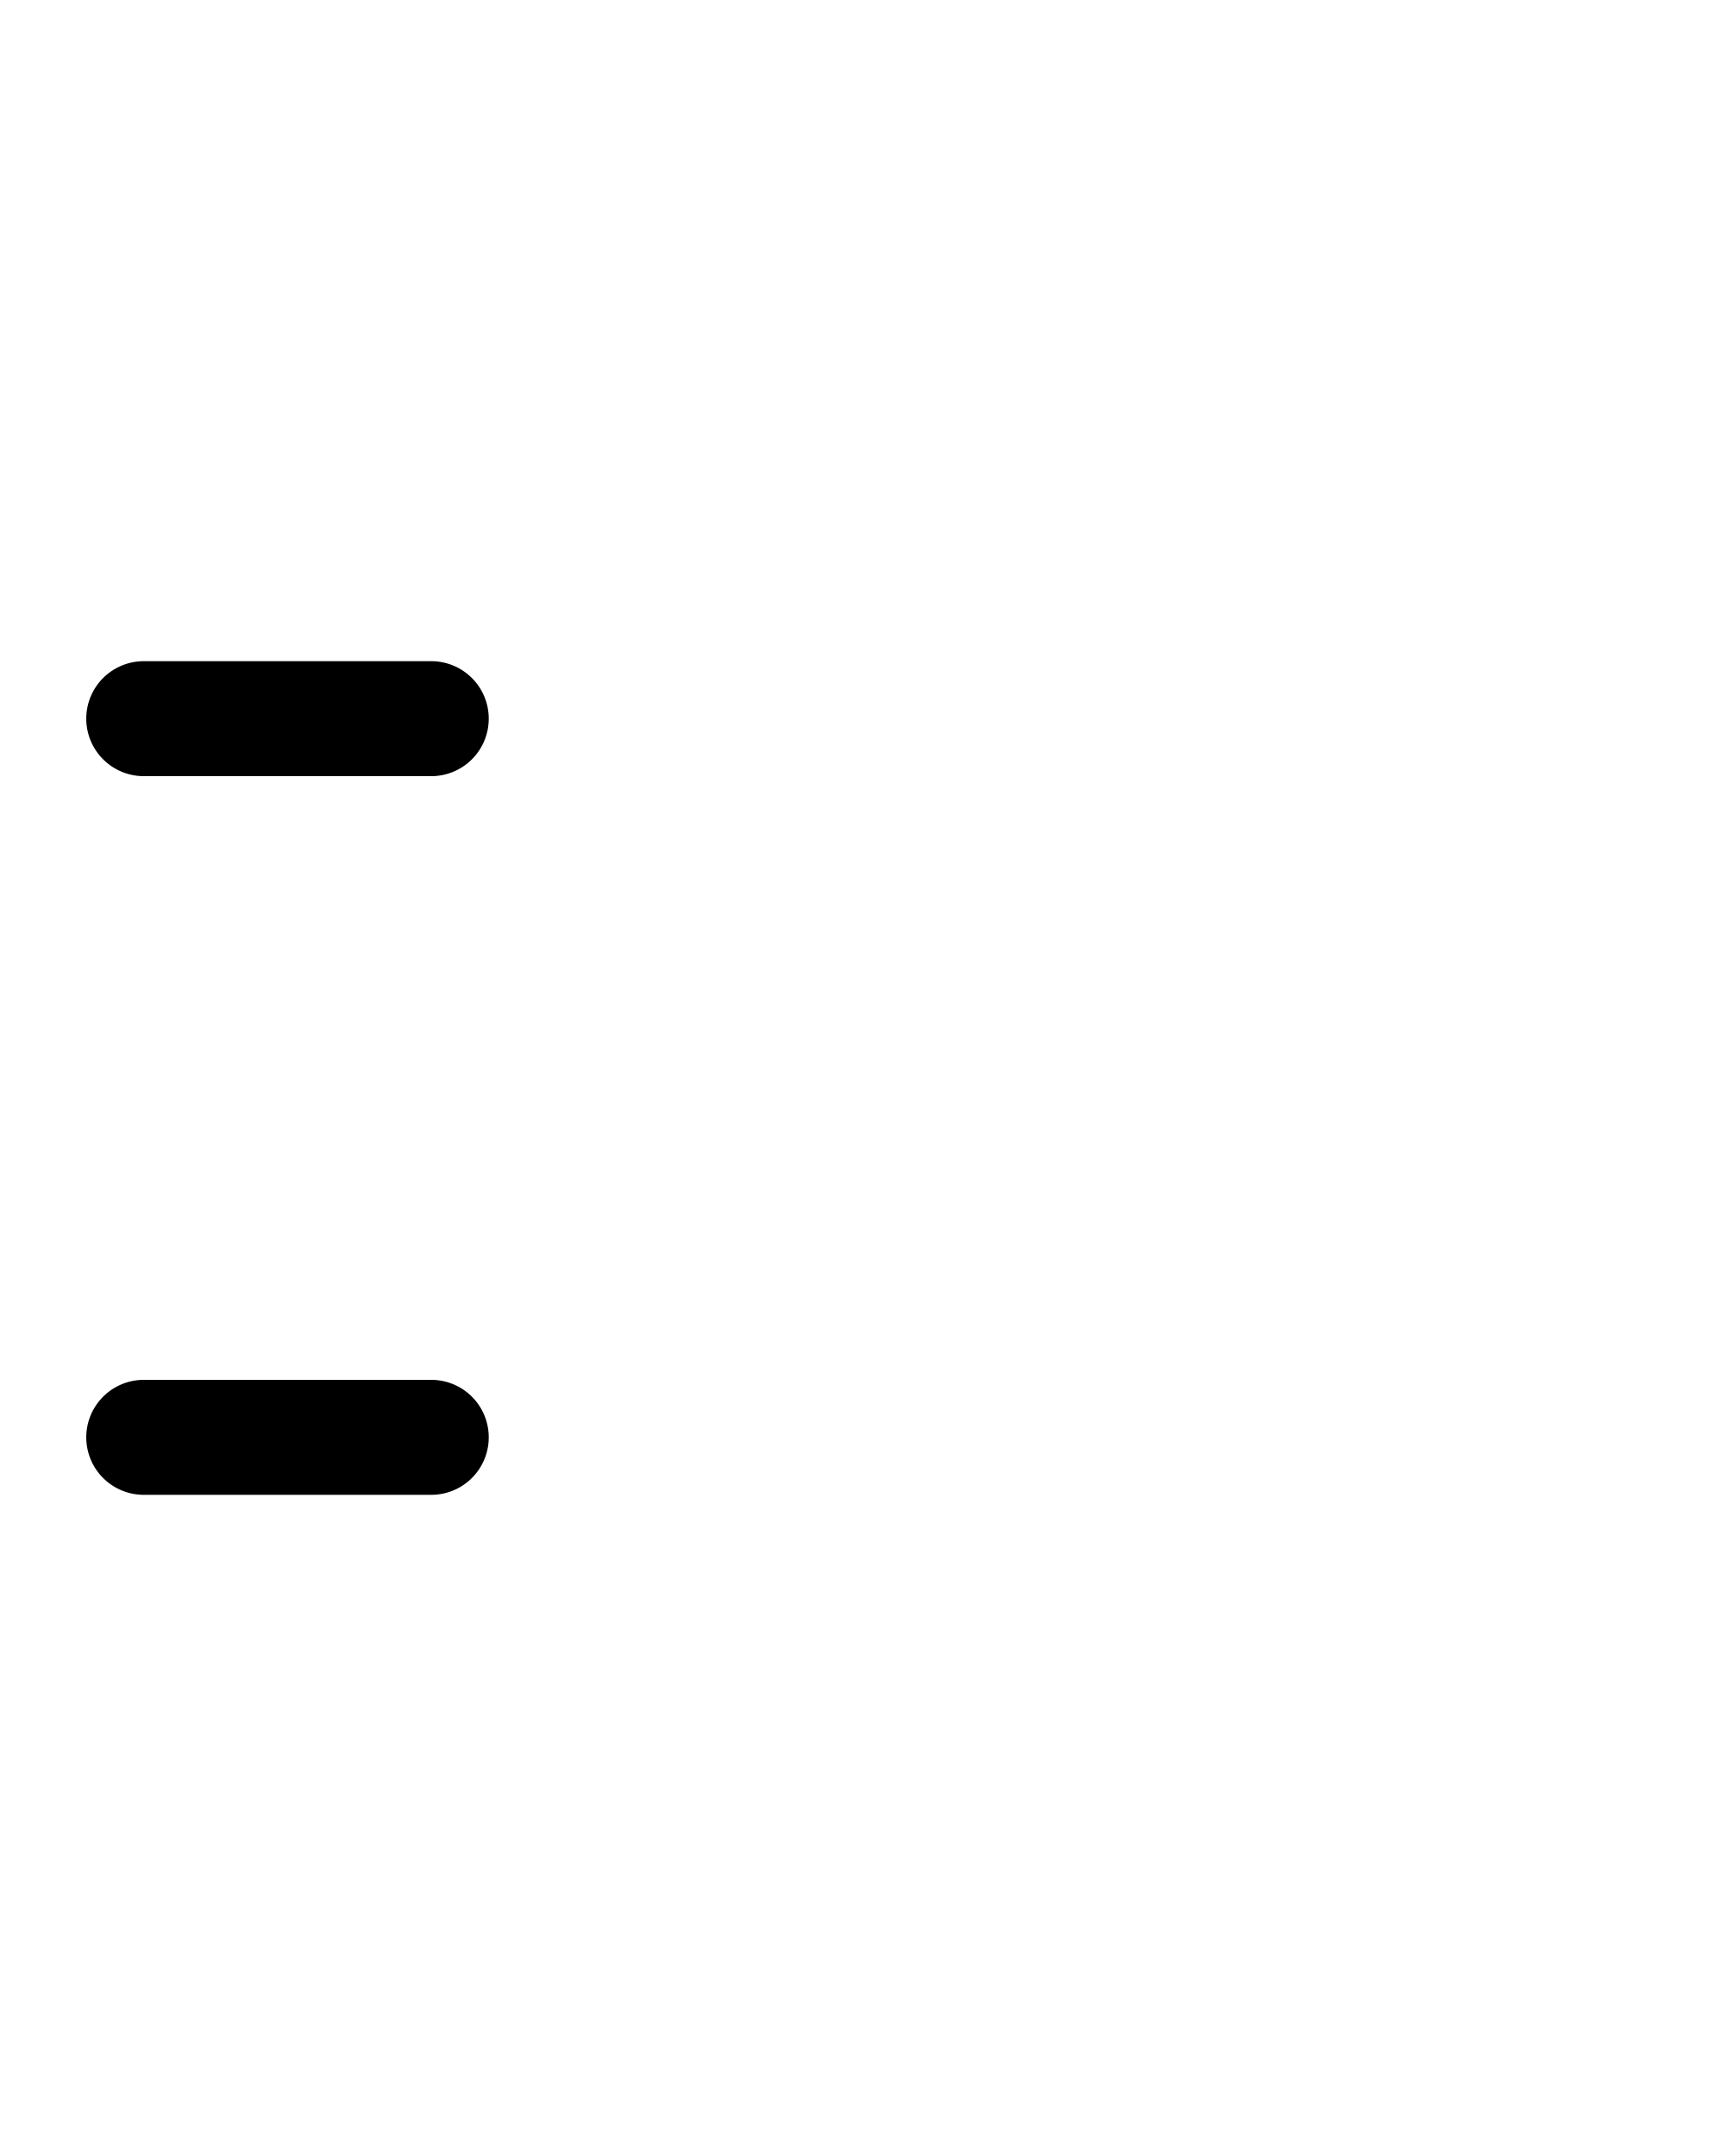
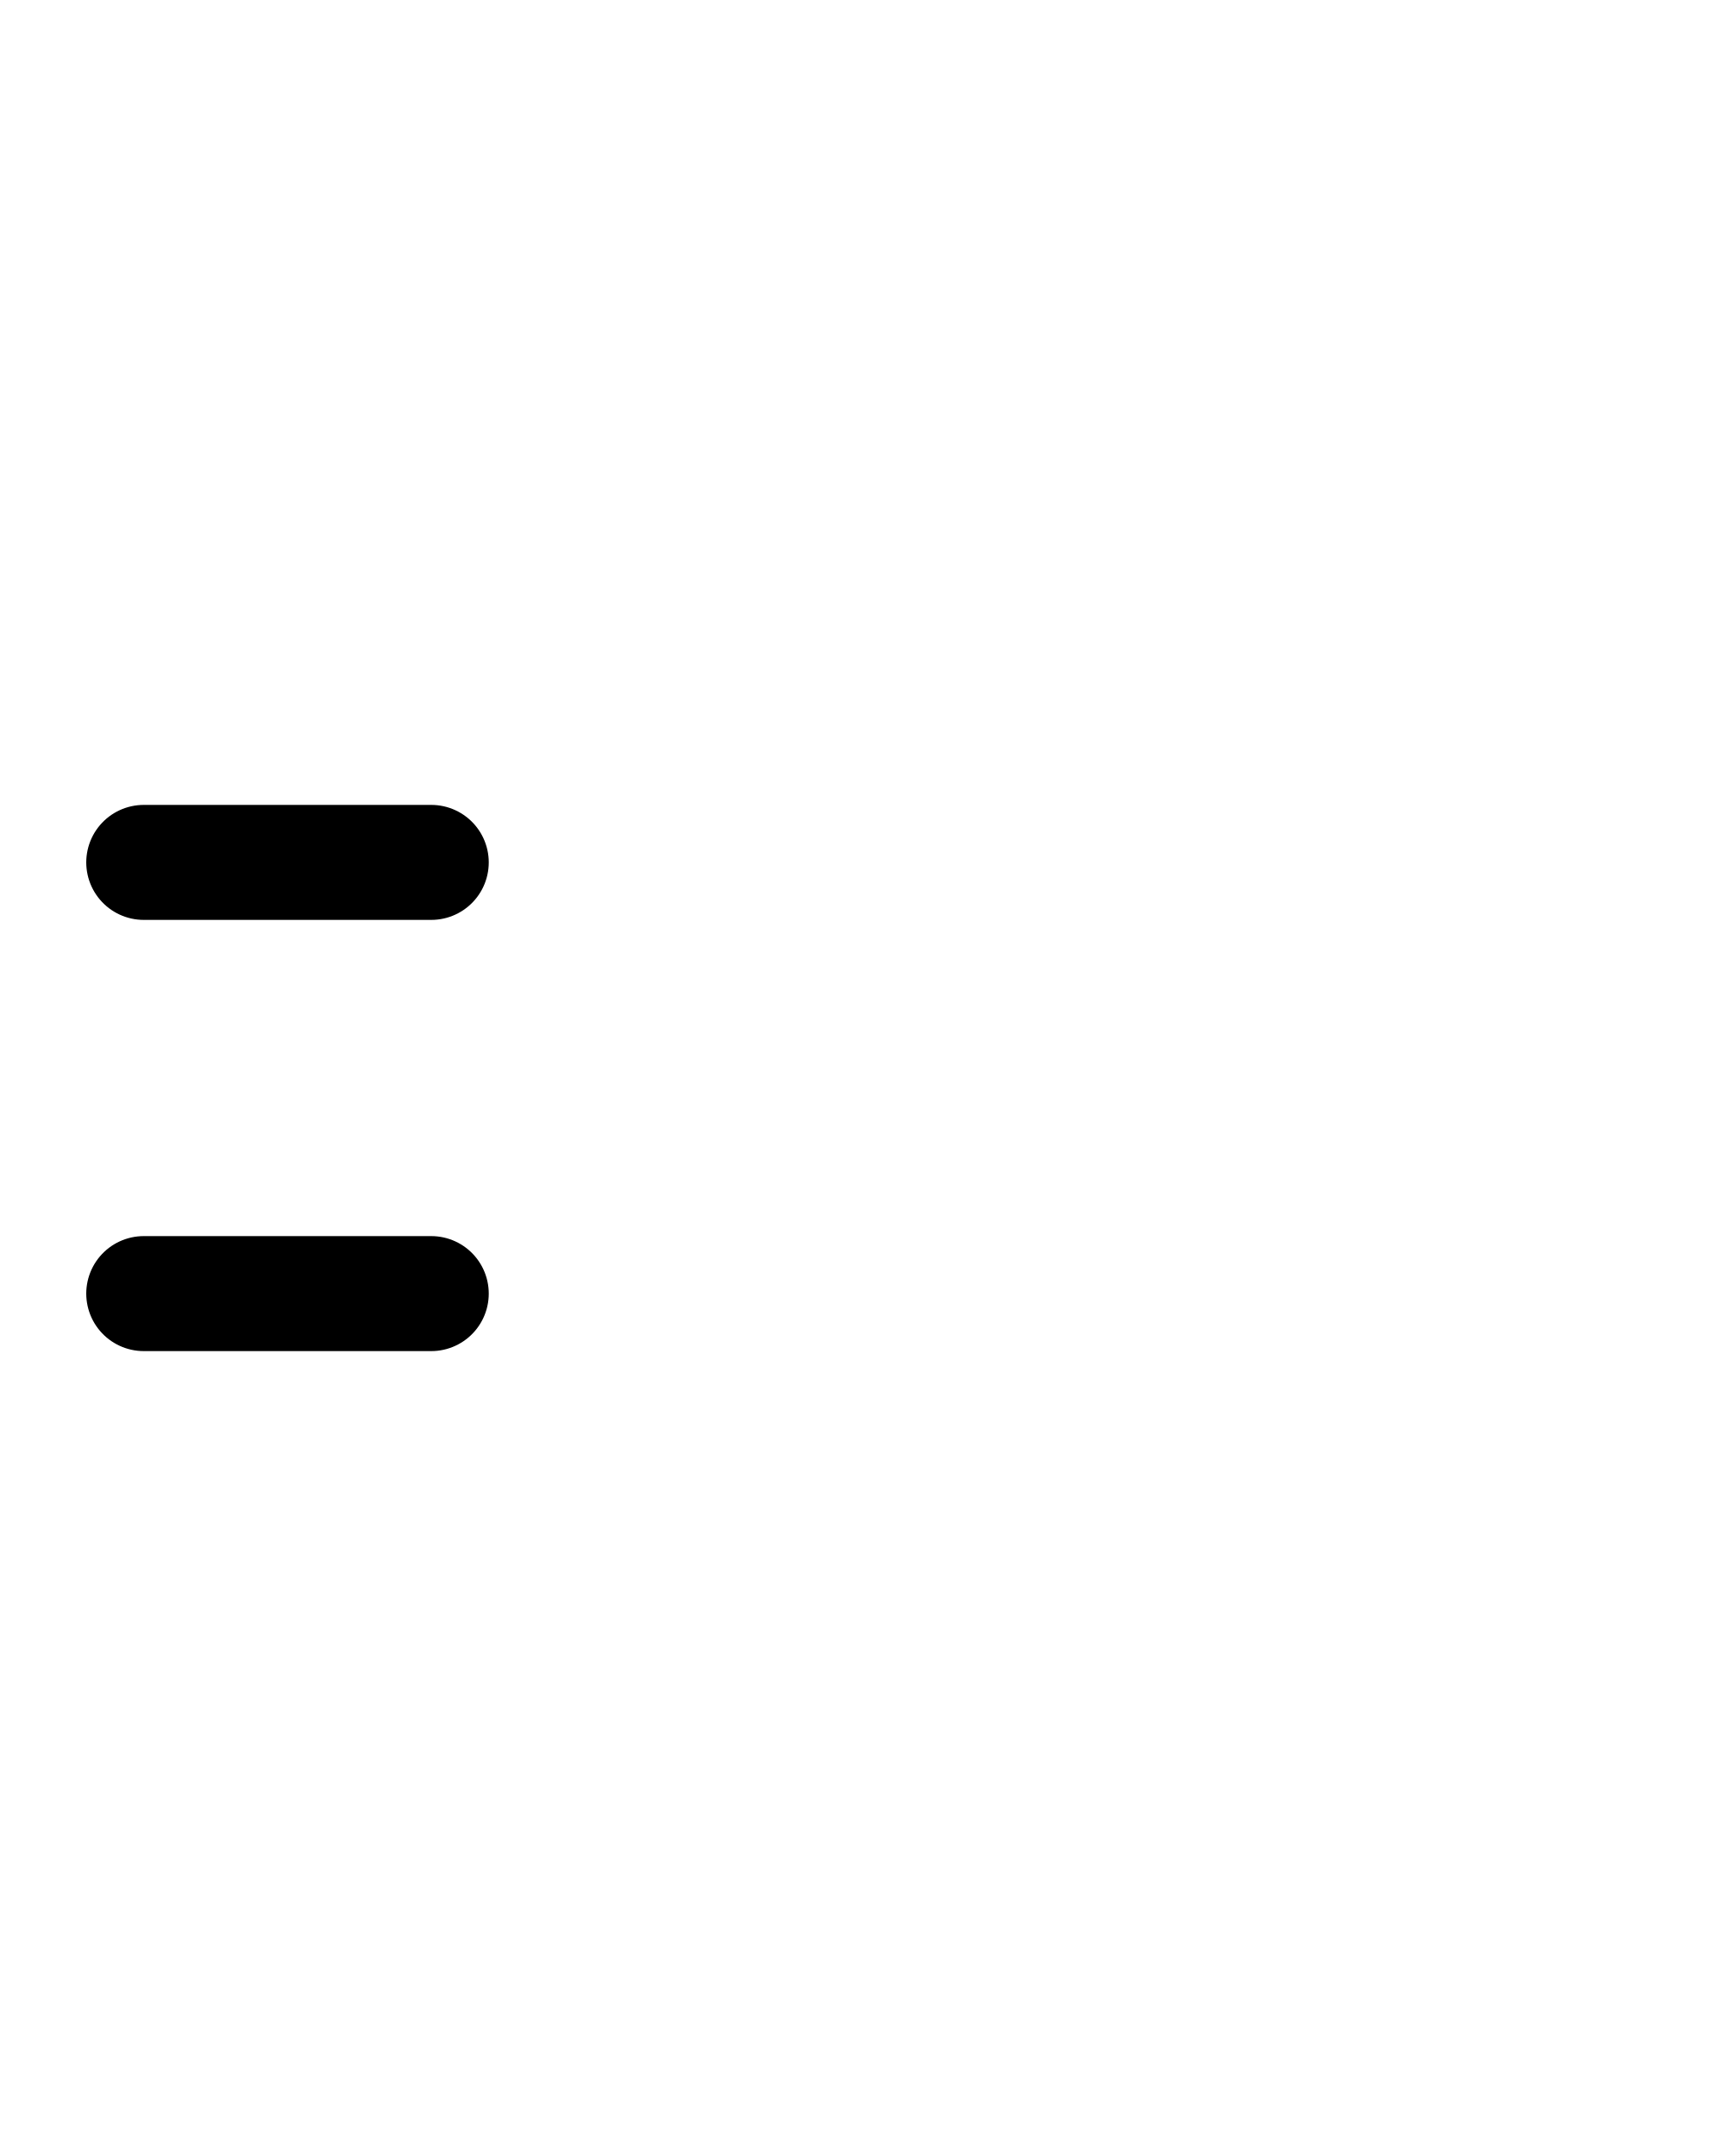
<svg xmlns="http://www.w3.org/2000/svg" version="1.1" id="图层_1" x="0px" y="0px" viewBox="0 0 720 900" style="enable-background:new 0 0 720 900;" xml:space="preserve">
  <style type="text/css">
	.st0{fill:none;stroke:#000000;stroke-width:48;stroke-linecap:round;stroke-linejoin:round;stroke-miterlimit:10;}
</style>
-   <line class="st0" x1="60" y1="300" x2="180" y2="300" />
-   <line class="st0" x1="60" y1="600" x2="180" y2="600" />
+   <line class="st0" x1="60" y1="360" x2="180" y2="360" />
+   <line class="st0" x1="60" y1="540" x2="180" y2="540" />
</svg>
